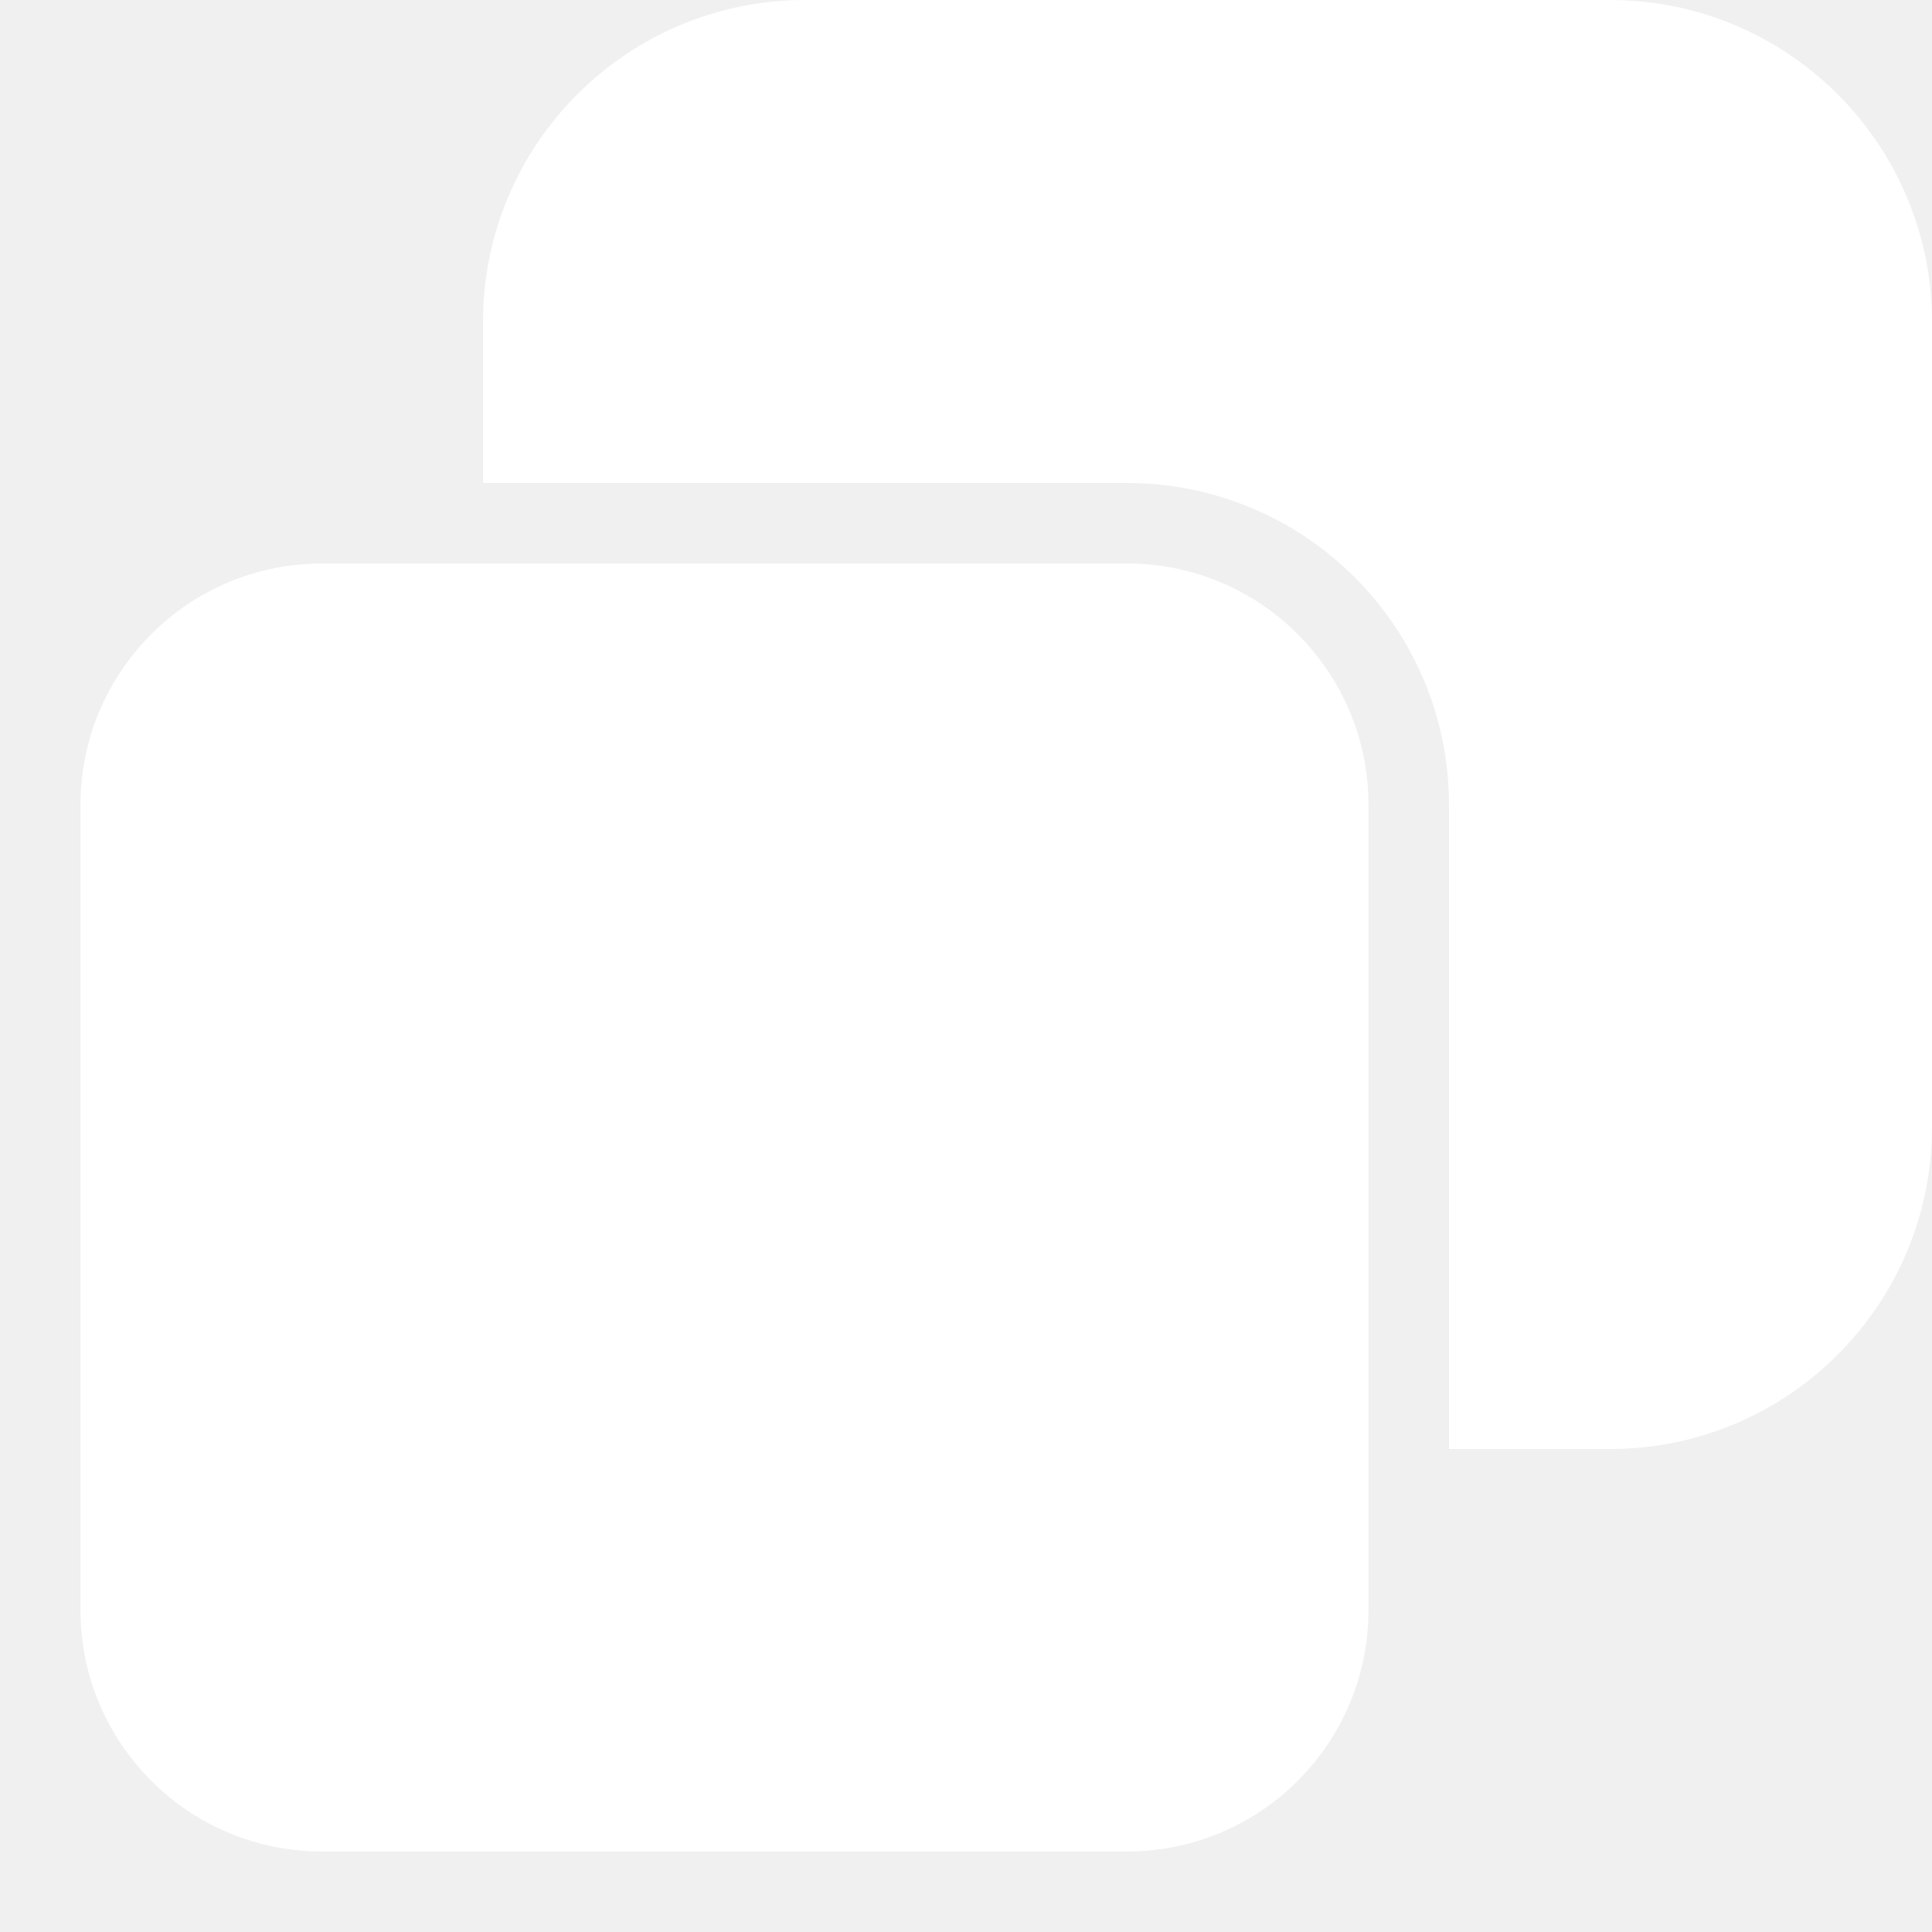
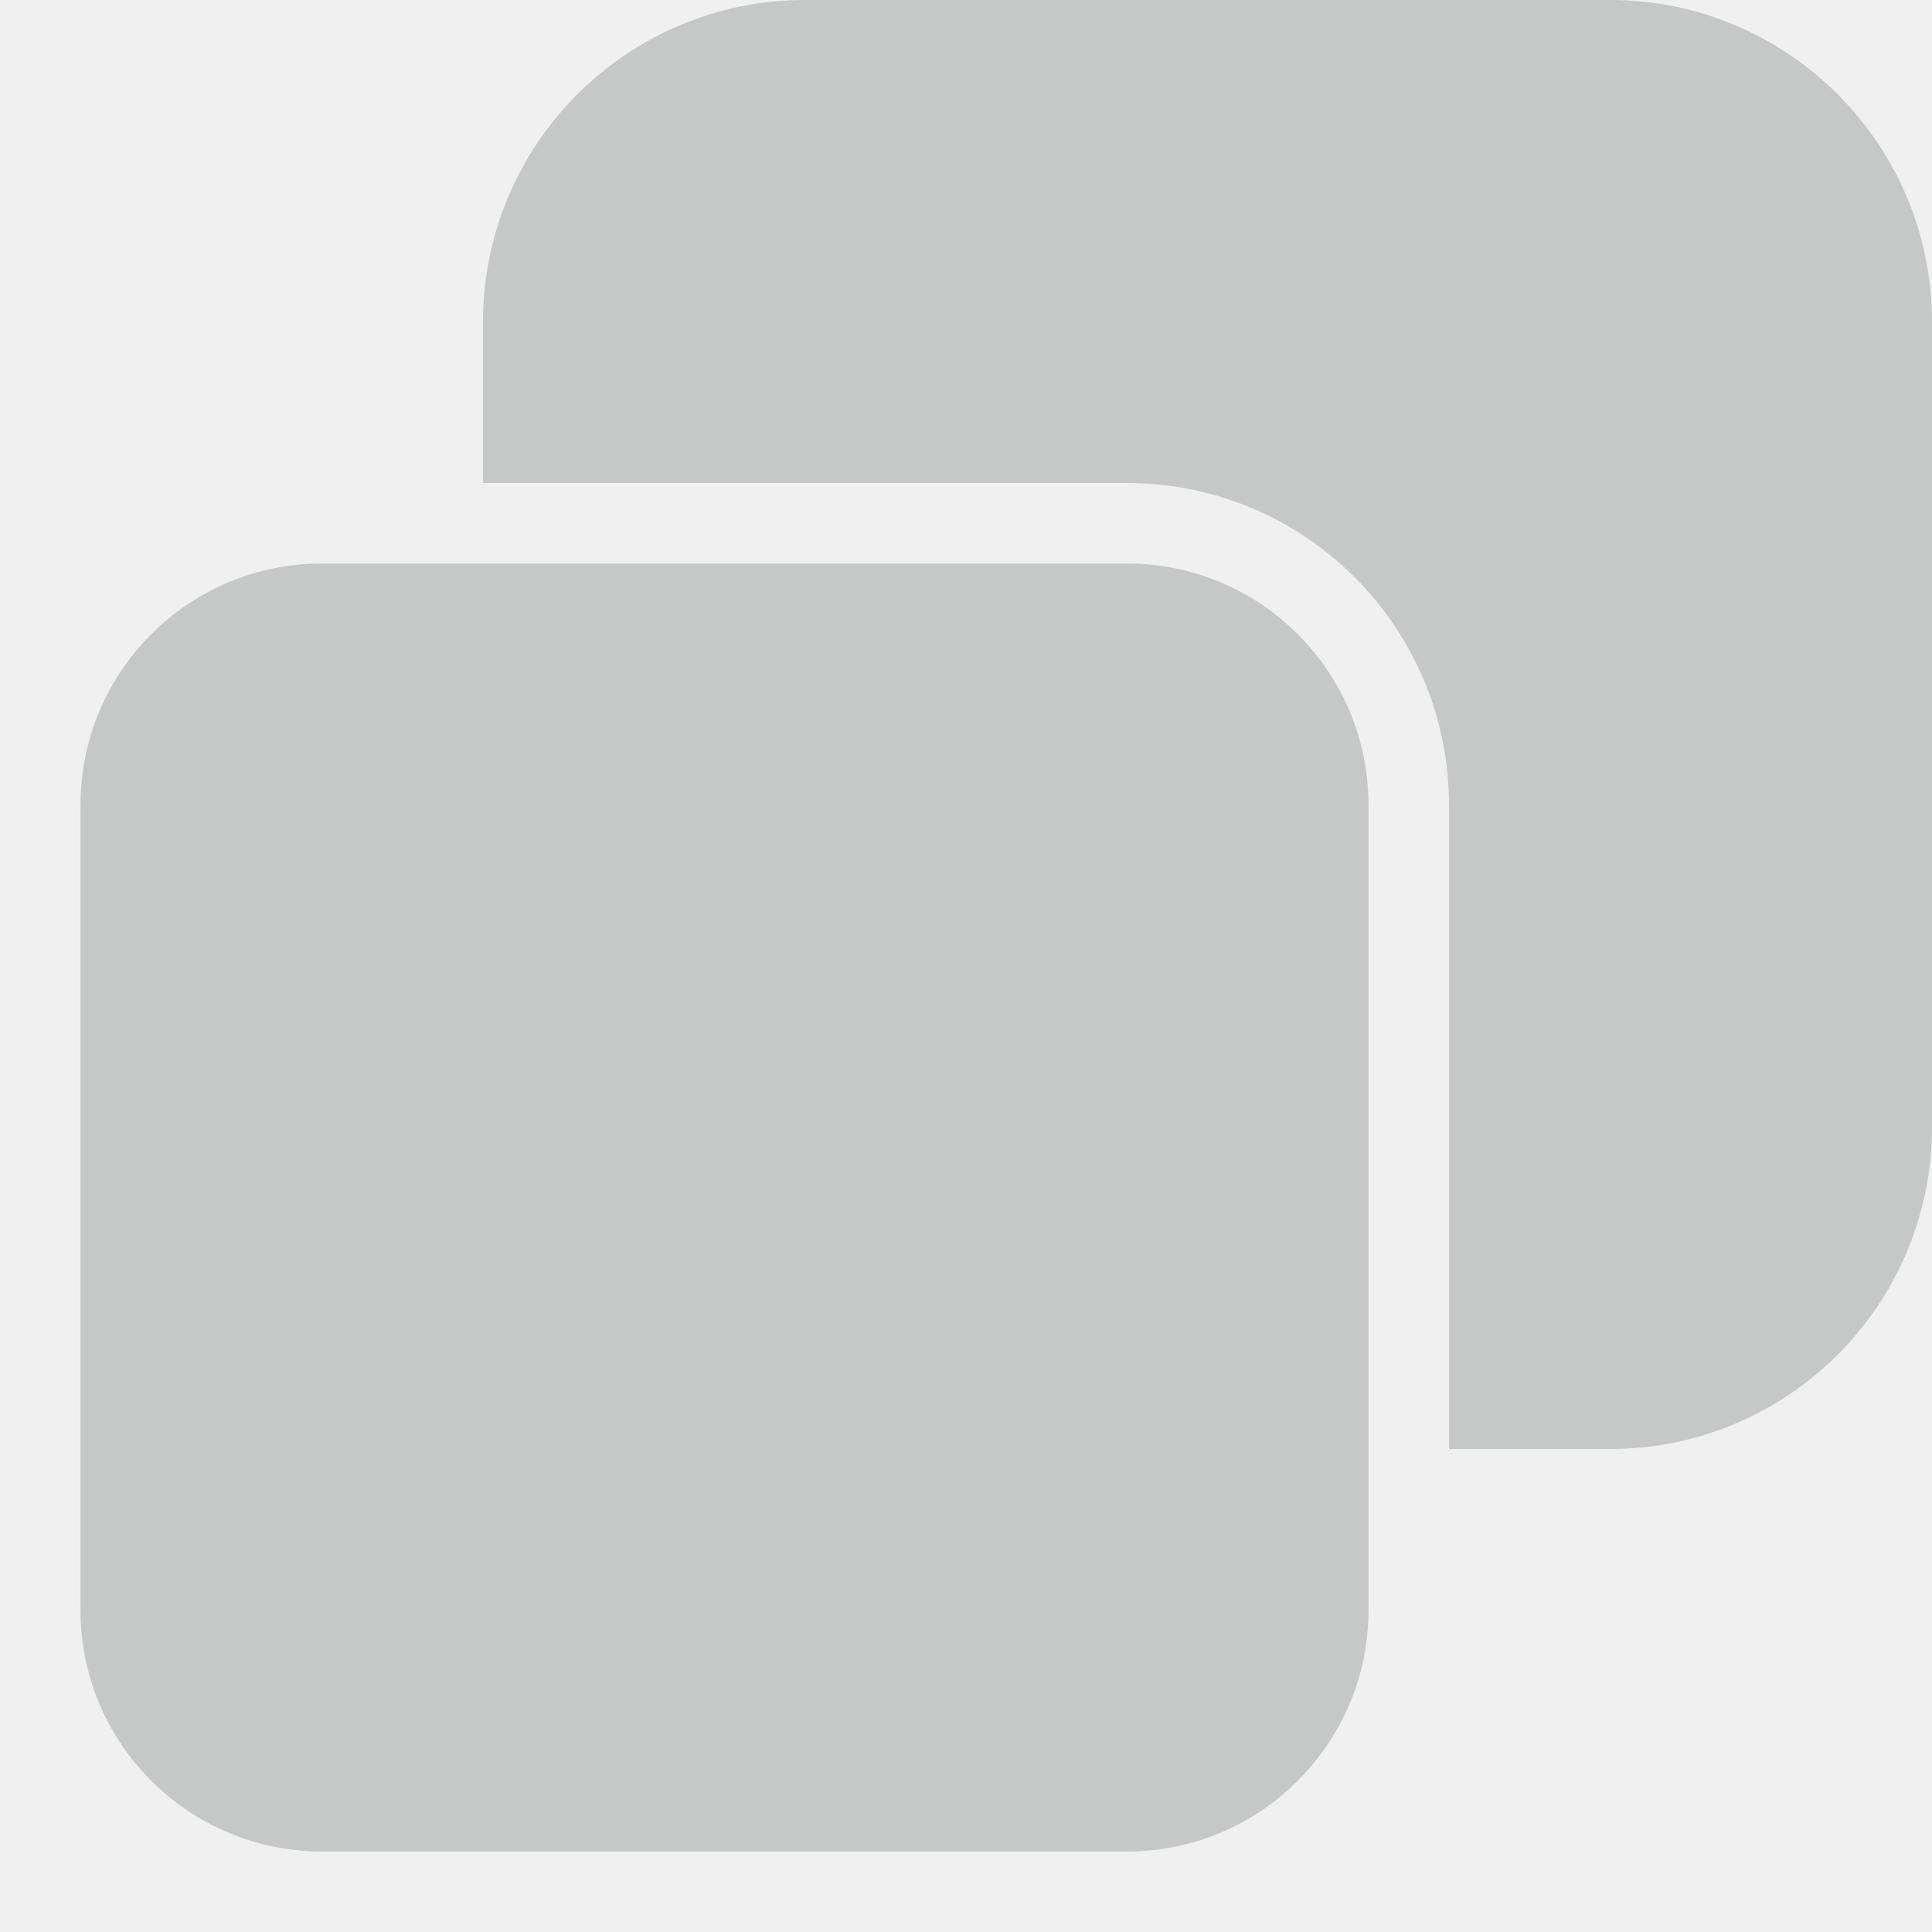
<svg xmlns="http://www.w3.org/2000/svg" width="24" height="24" viewBox="0 0 24 24" fill="none">
-   <path d="M20 0C22.209 0 24 1.791 24 4V14C24 16.209 22.209 18 20 18H18V10C18 7.791 16.209 6 14 6H6V4C6 1.791 7.791 1.61064e-08 10 0H20Z" fill="white" />
-   <rect x="1" y="7" width="16" height="16" rx="3" fill="white" />
+   <path d="M20 0C22.209 0 24 1.791 24 4V14C24 16.209 22.209 18 20 18H18V10C18 7.791 16.209 6 14 6H6V4C6 1.791 7.791 1.61064e-08 10 0H20Z" fill="#C6C7C7" />
+   <rect x="1" y="7" width="16" height="16" rx="3" fill="#C6C7C7" />
</svg>
